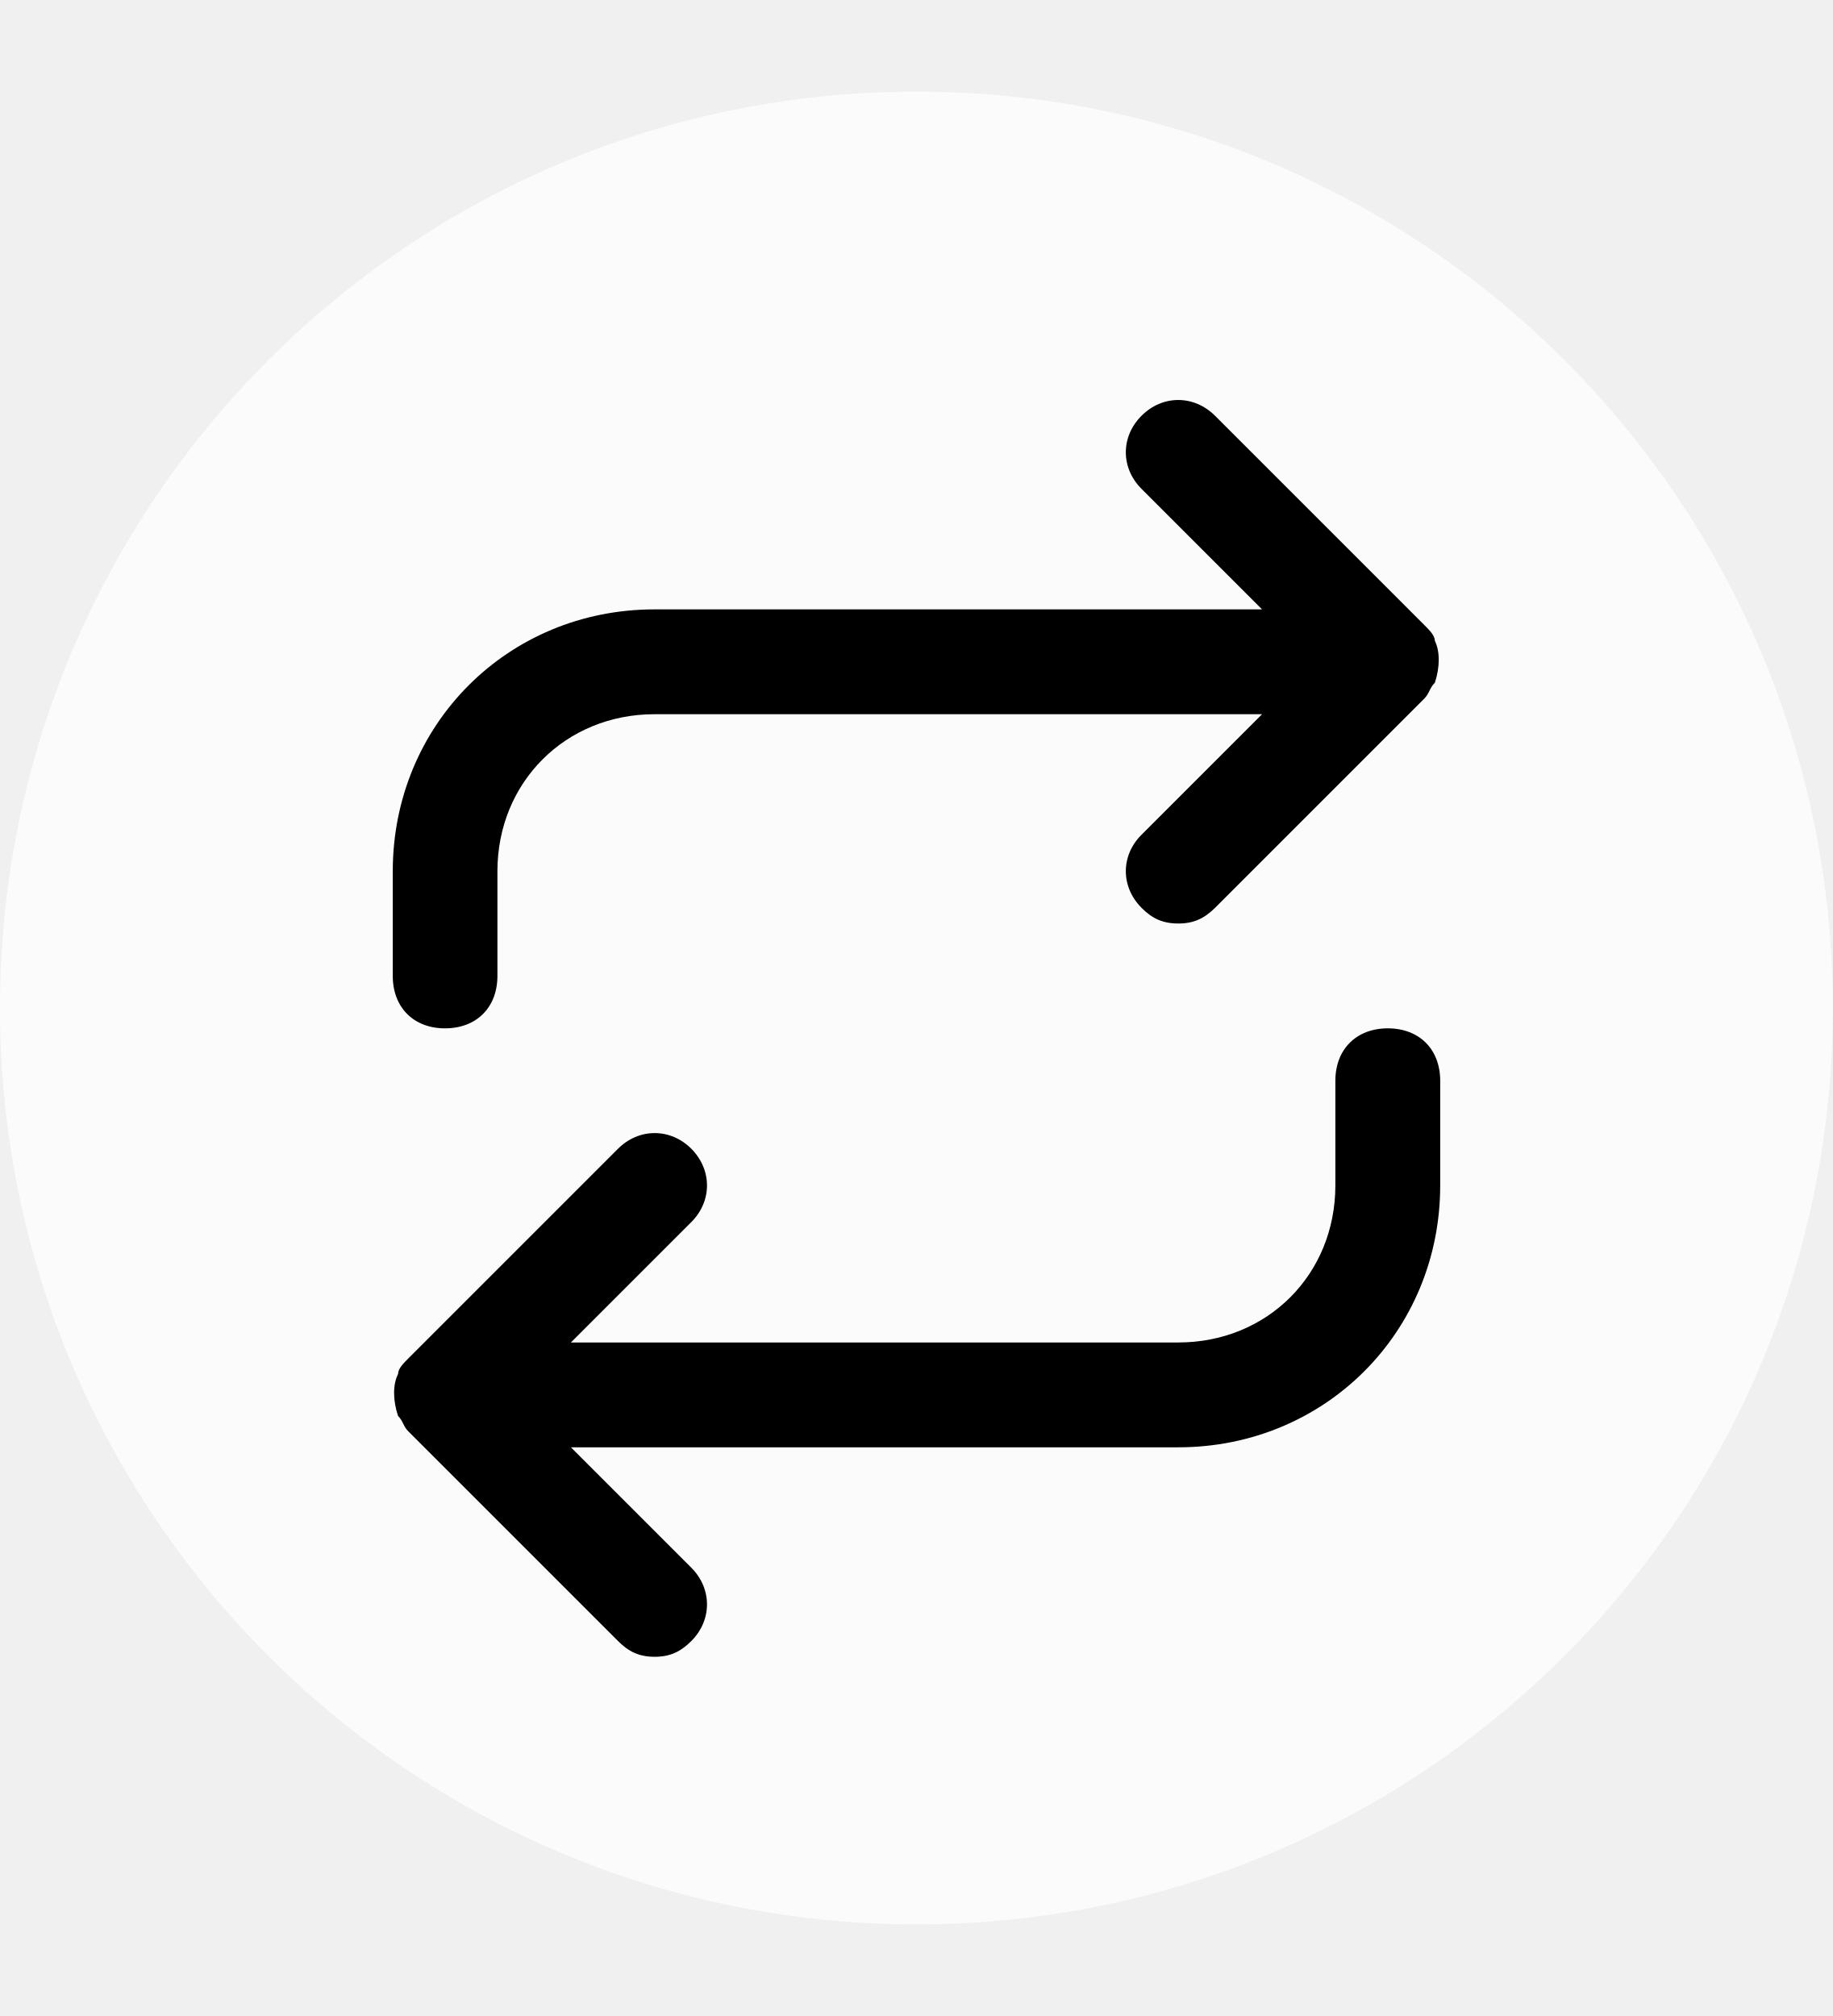
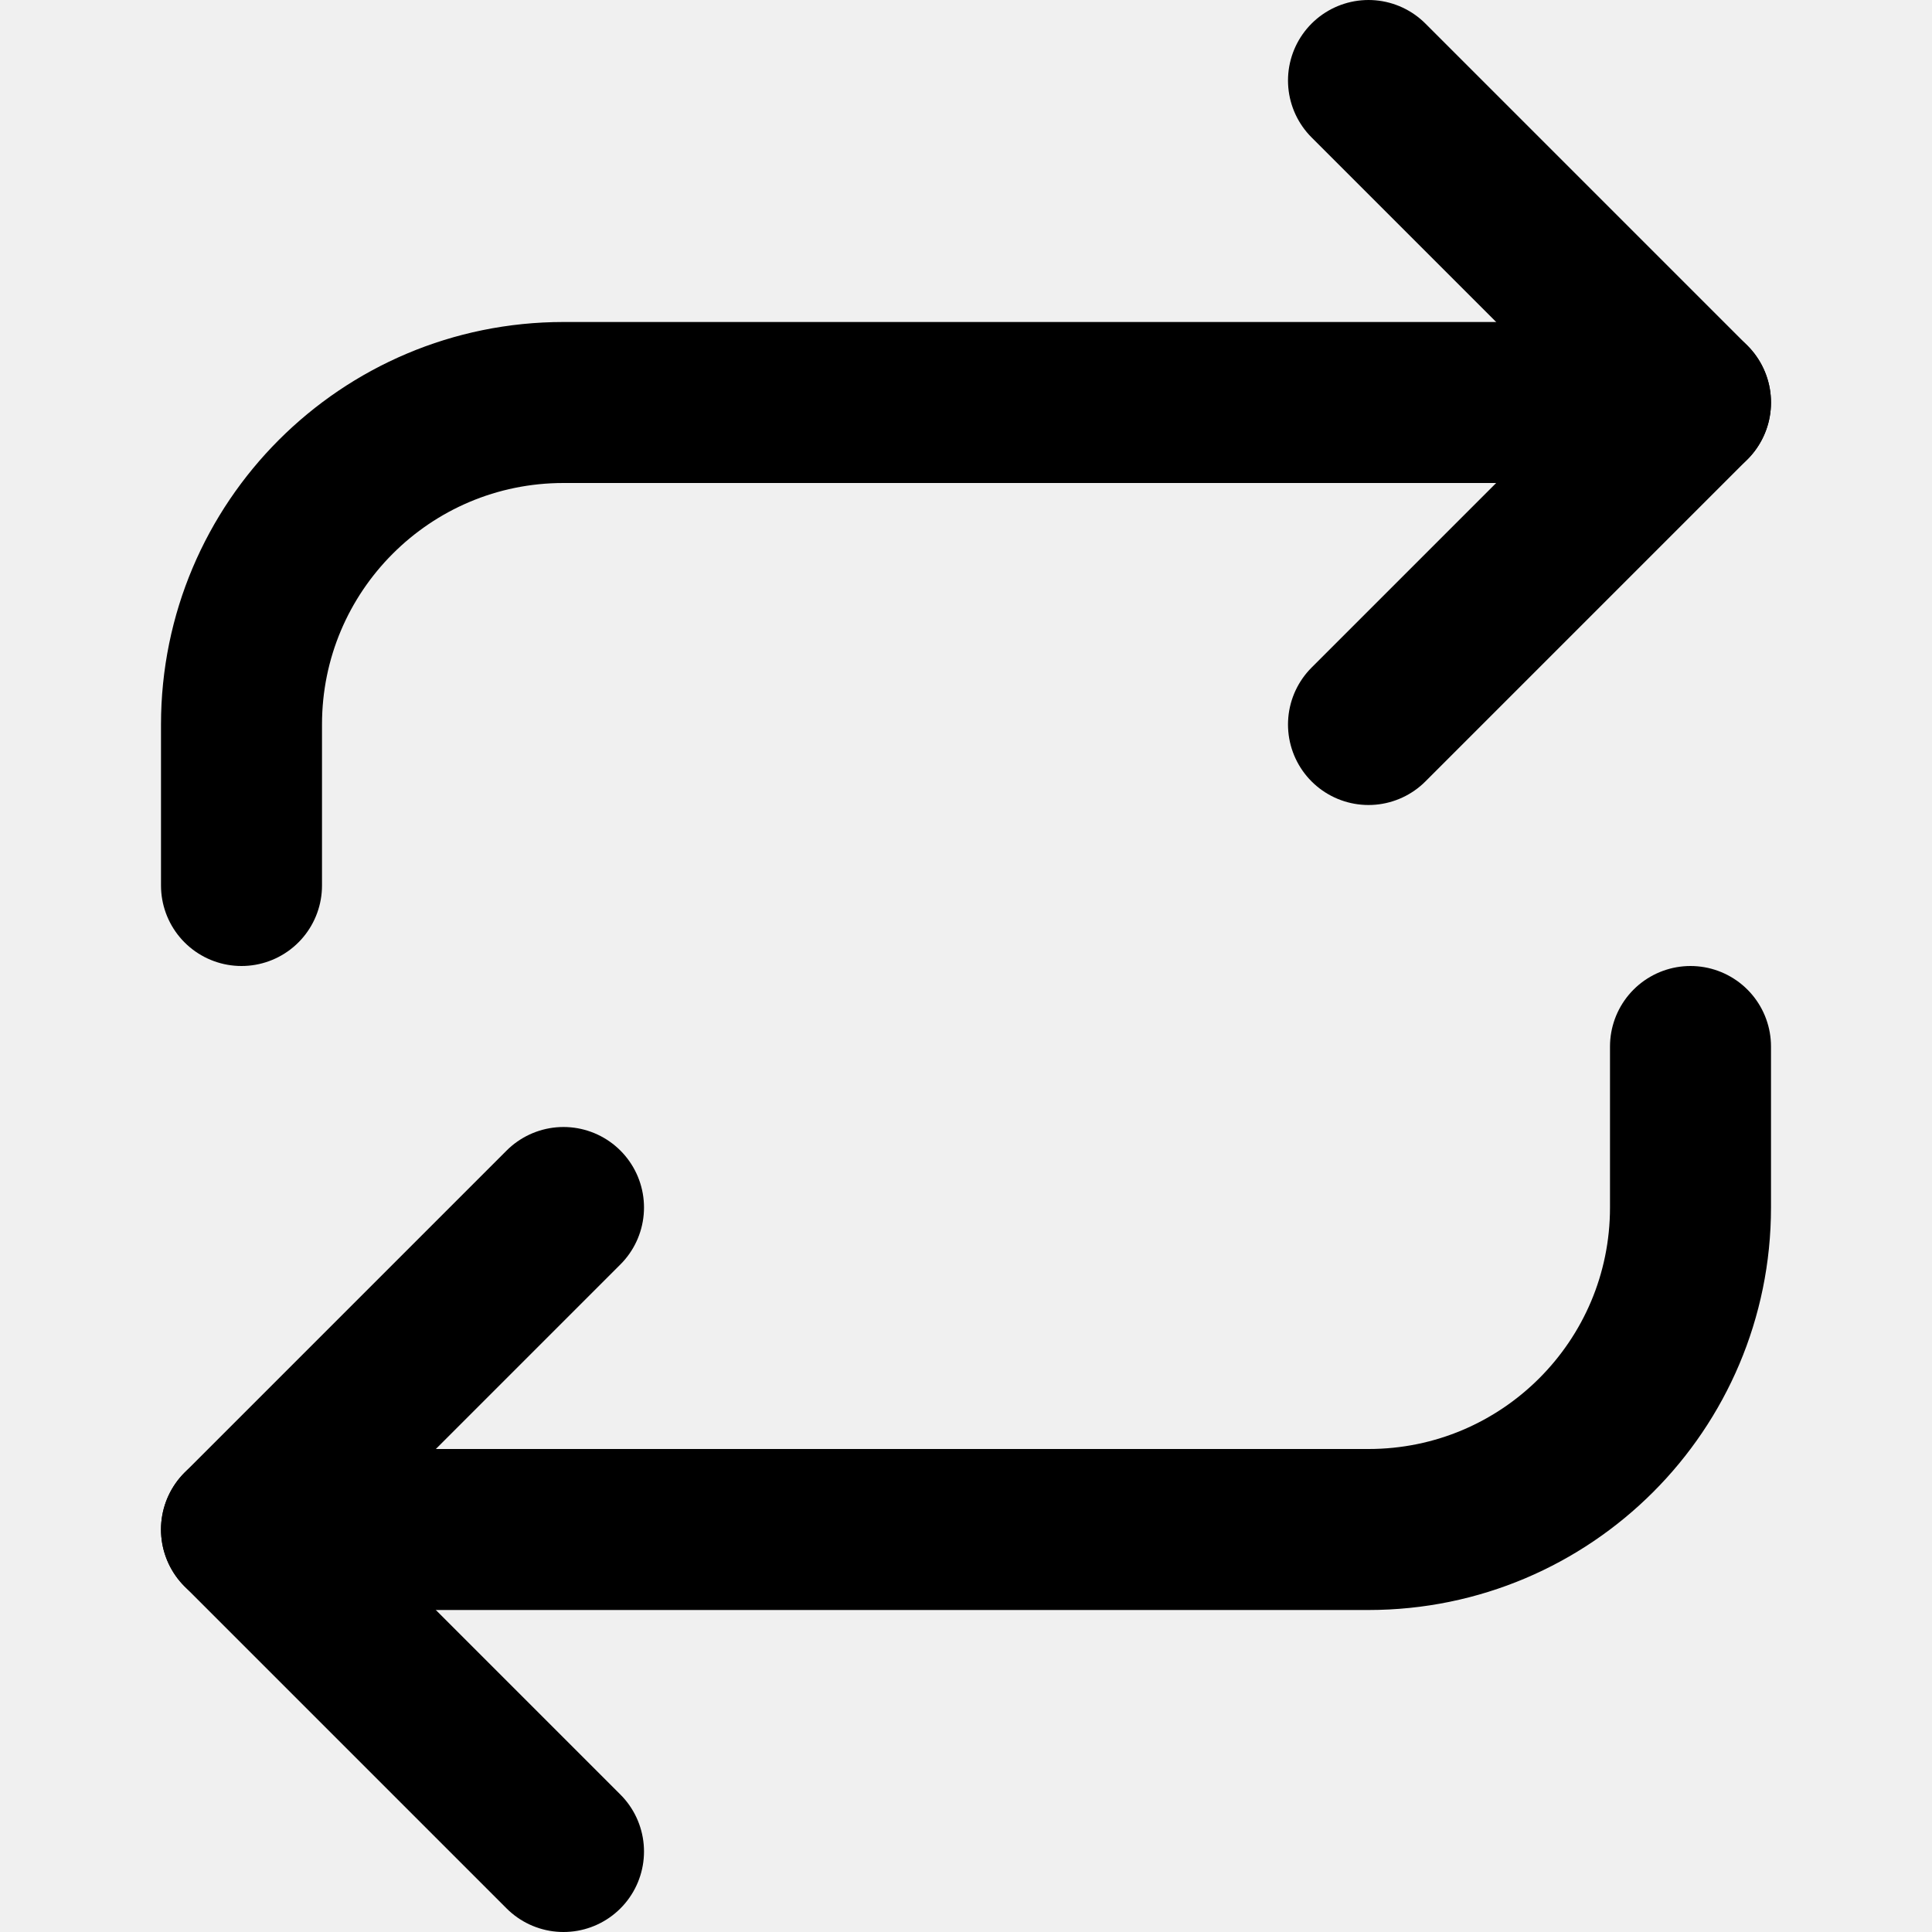
- <svg xmlns="http://www.w3.org/2000/svg" width="10" height="11" viewBox="0 0 10 11" fill="none">
-   <circle cx="5" cy="5.5" r="5" fill="white" fill-opacity="0.75" />
-   <path fill-rule="evenodd" clip-rule="evenodd" d="M2.143 5.325V4.754C2.143 3.954 2.771 3.325 3.571 3.325H6.886L6.229 2.668C6.114 2.554 6.114 2.382 6.229 2.268C6.343 2.154 6.514 2.154 6.629 2.268L7.772 3.411C7.8 3.439 7.829 3.468 7.829 3.497C7.857 3.554 7.857 3.639 7.829 3.725C7.8 3.754 7.8 3.782 7.772 3.811L6.629 4.954C6.571 5.011 6.514 5.039 6.429 5.039C6.343 5.039 6.286 5.011 6.229 4.954C6.114 4.839 6.114 4.668 6.229 4.554L6.886 3.897H3.571C3.086 3.897 2.714 4.268 2.714 4.754V5.325C2.714 5.497 2.6 5.611 2.428 5.611C2.257 5.611 2.143 5.497 2.143 5.325Z" fill="black" />
-   <path fill-rule="evenodd" clip-rule="evenodd" d="M7.572 5.611C7.401 5.611 7.286 5.725 7.286 5.897V6.468C7.286 6.954 6.915 7.325 6.429 7.325H3.115L3.772 6.668C3.886 6.554 3.886 6.383 3.772 6.268C3.658 6.154 3.486 6.154 3.372 6.268L2.229 7.411C2.2 7.44 2.172 7.468 2.172 7.497C2.143 7.554 2.143 7.64 2.172 7.726C2.2 7.754 2.2 7.783 2.229 7.811L3.372 8.954C3.429 9.011 3.486 9.04 3.572 9.04C3.658 9.04 3.715 9.011 3.772 8.954C3.886 8.84 3.886 8.668 3.772 8.554L3.115 7.897H6.429C7.229 7.897 7.858 7.268 7.858 6.468V5.897C7.858 5.725 7.744 5.611 7.572 5.611Z" fill="black" />
+ <svg xmlns="http://www.w3.org/2000/svg" width="14" height="14" viewBox="0 0 24 24" fill="none" stroke="currentColor" stroke-width="2" stroke-linecap="round" stroke-linejoin="round">
+   <polyline points="17 1 21 5 17 9" />
+   <path d="M3 11V9a4 4 0 0 1 4-4h14" />
+   <polyline points="7 23 3 19 7 15" />
+   <path d="M21 13v2a4 4 0 0 1-4 4H3" />
</svg>
